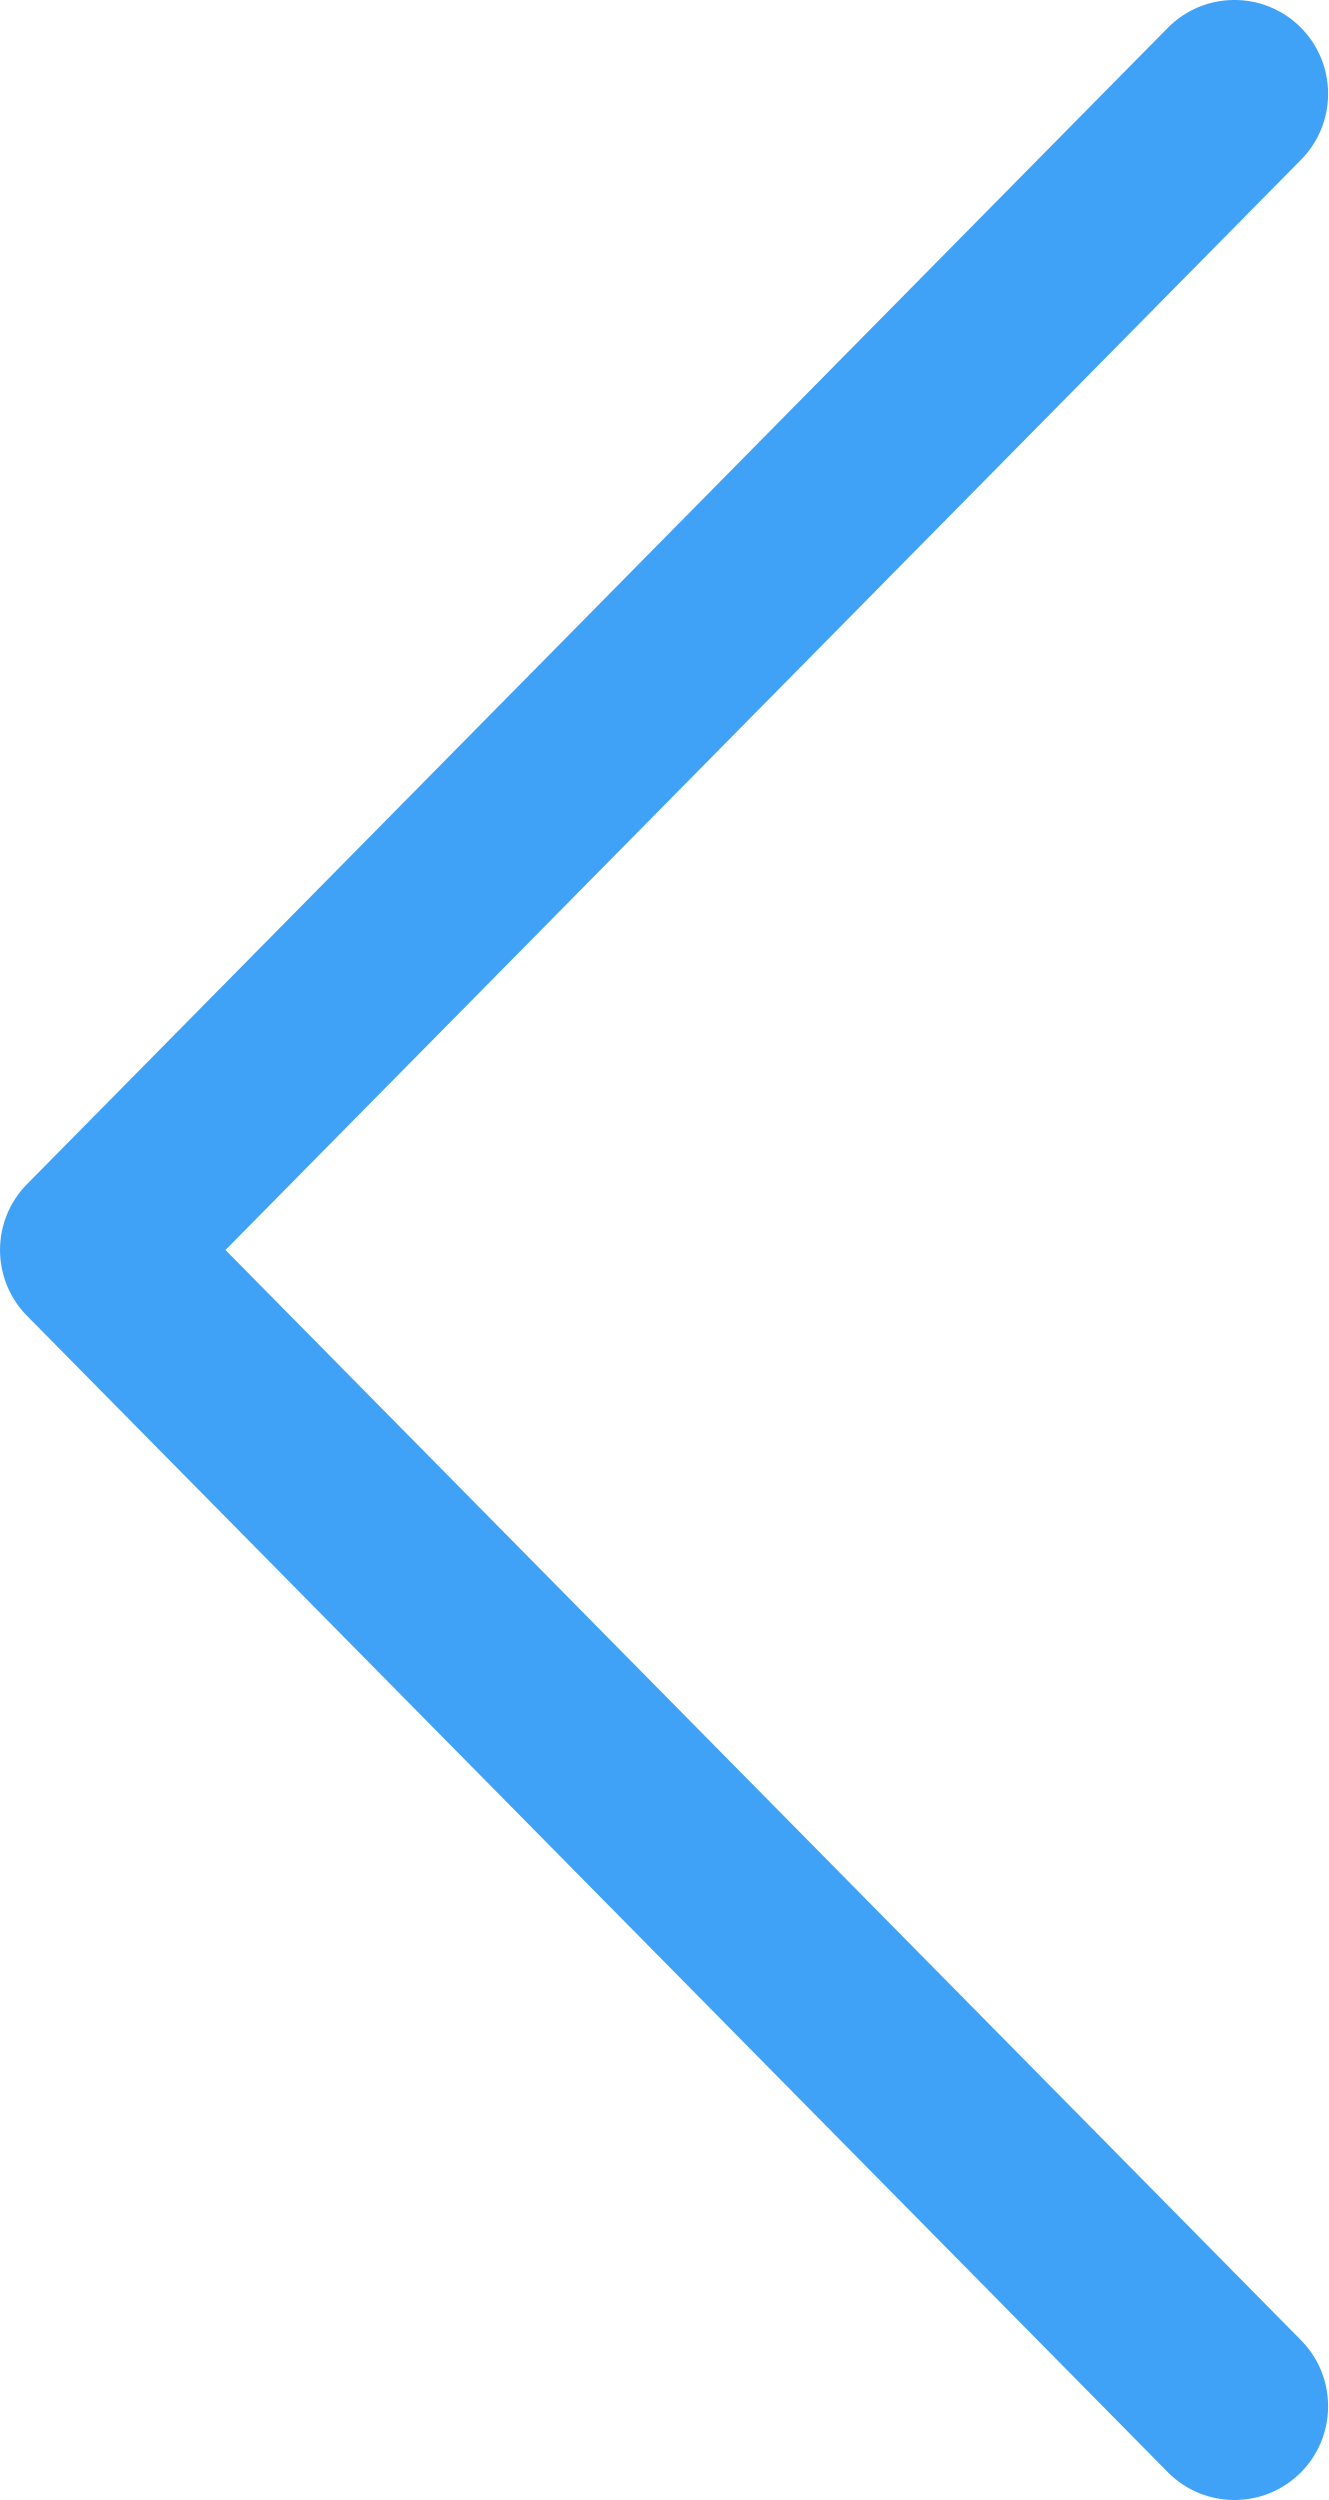
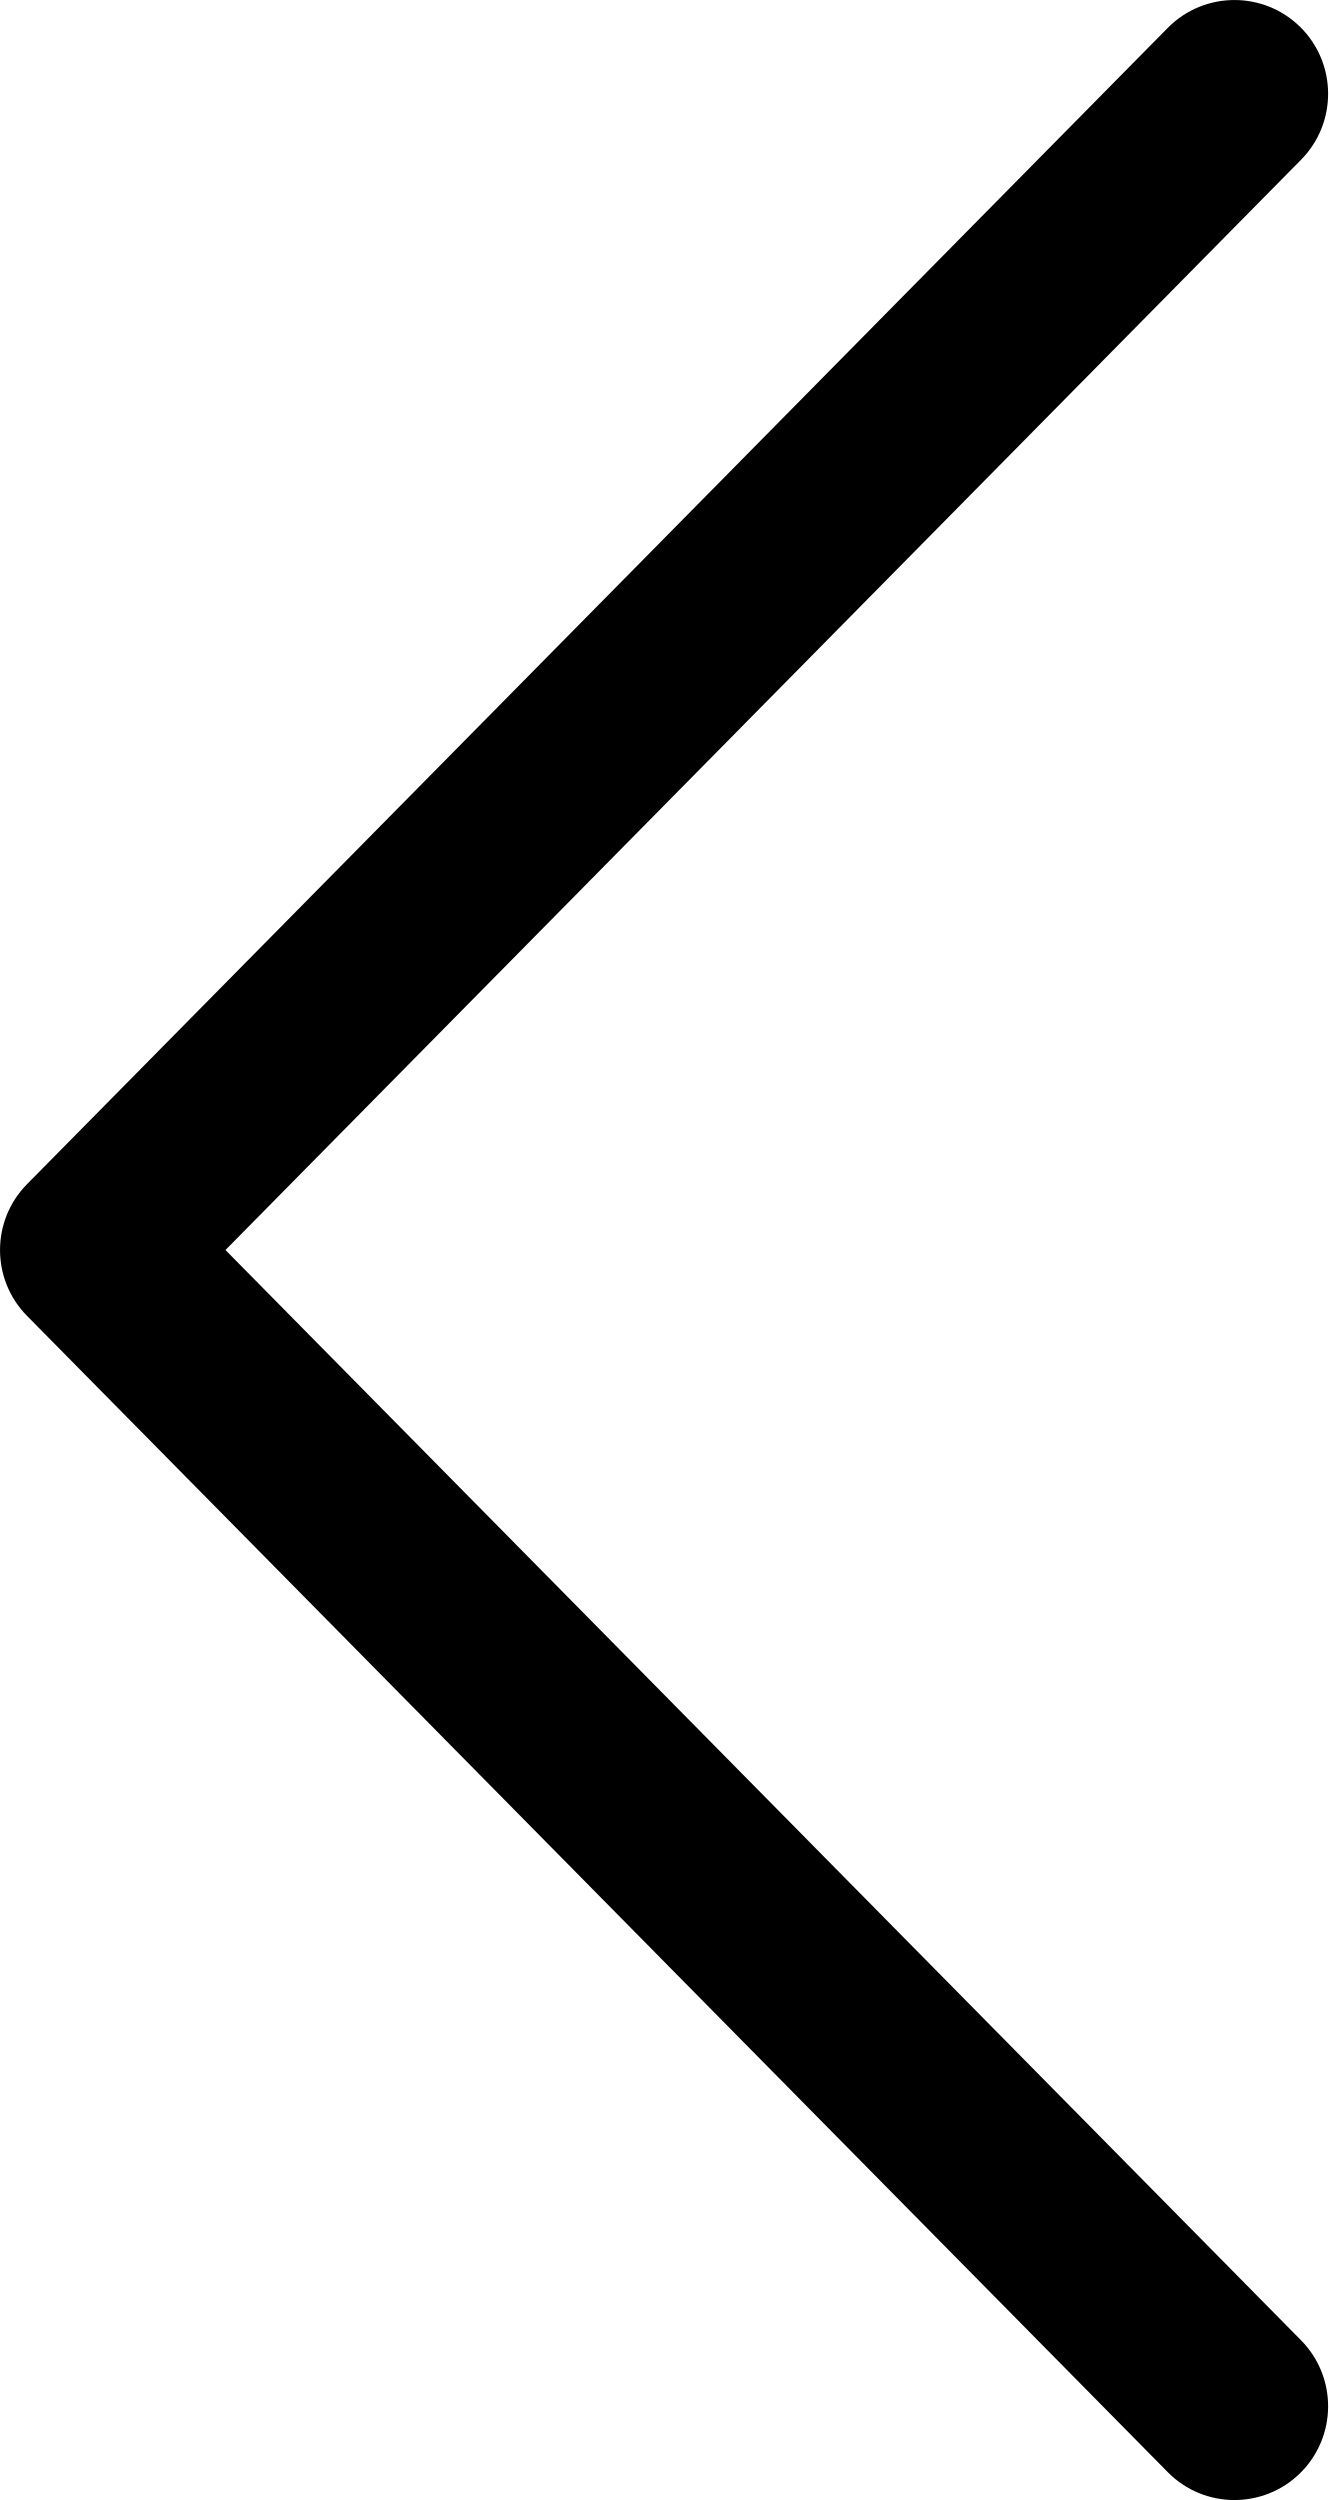
<svg xmlns="http://www.w3.org/2000/svg" width="17px" height="32px" viewBox="0 0 17 32" version="1.1">
-   <defs />
-   <g id="Components" stroke="none" stroke-width="1" fill="none" fill-rule="evenodd">
-     <g id="Headers" transform="translate(-1320, -5550)" fill="#3FA2F7">
-       <g id="Header-#7" transform="translate(0, 4906)">
-         <g id="Icons-/-Arrows-/-Arrow-Right-32px" transform="translate(1320, 644)">
-           <path d="M14.947,31.643 L0.346,16.843 C-0.115,16.376 -0.115,15.624 0.346,15.157 L14.947,0.357 C15.413,-0.116 16.173,-0.119 16.644,0.346 C17.114,0.812 17.119,1.571 16.655,2.043 L2.886,16 L16.655,29.957 C17.119,30.429 17.114,31.188 16.644,31.654 C16.41,31.885 16.106,32 15.801,32 C15.491,32 15.182,31.881 14.947,31.643 Z" id="Icon" transform="translate(8.5, 16.00014) scale(-1, 1) rotate(180deg) translate(-8.5, -16.00014) " />
-         </g>
+   <g id="Page-1" stroke="none" stroke-width="1" fill="none" fill-rule="evenodd">
+     <g id="Artboard" transform="translate(-124, -23)" fill="#000000">
+       <g id="arrow-left" transform="translate(124, 23)">
+         <path d="M14.947,31.643 L0.346,16.843 C-0.115,16.376 -0.115,15.624 0.346,15.157 L14.947,0.357 C15.413,-0.116 16.173,-0.119 16.644,0.346 C17.114,0.812 17.119,1.571 16.655,2.043 L2.886,16 L16.655,29.957 C17.119,30.429 17.114,31.188 16.644,31.654 C16.41,31.885 16.106,32 15.801,32 C15.491,32 15.182,31.881 14.947,31.643 Z" id="Icon" transform="translate(8.5, 16.00014) scale(-1, 1) rotate(-180) translate(-8.5, -16.00014) " />
      </g>
    </g>
  </g>
</svg>
